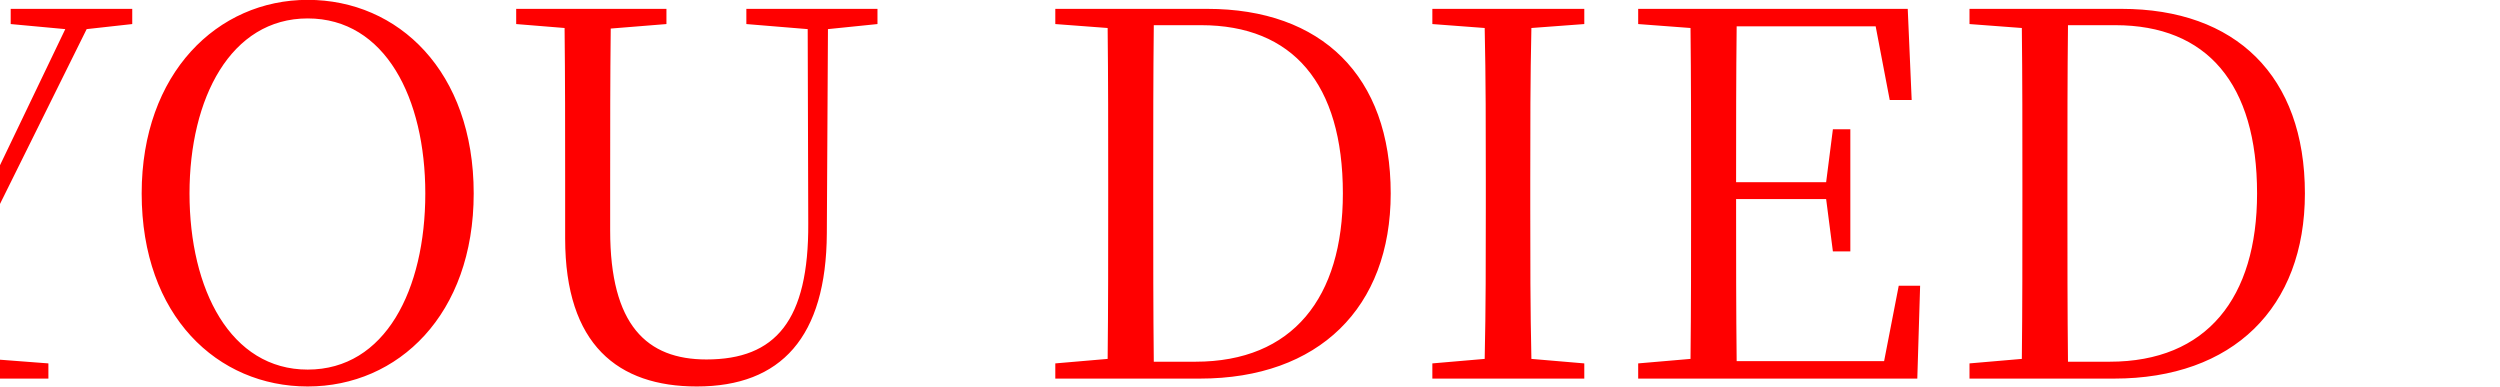
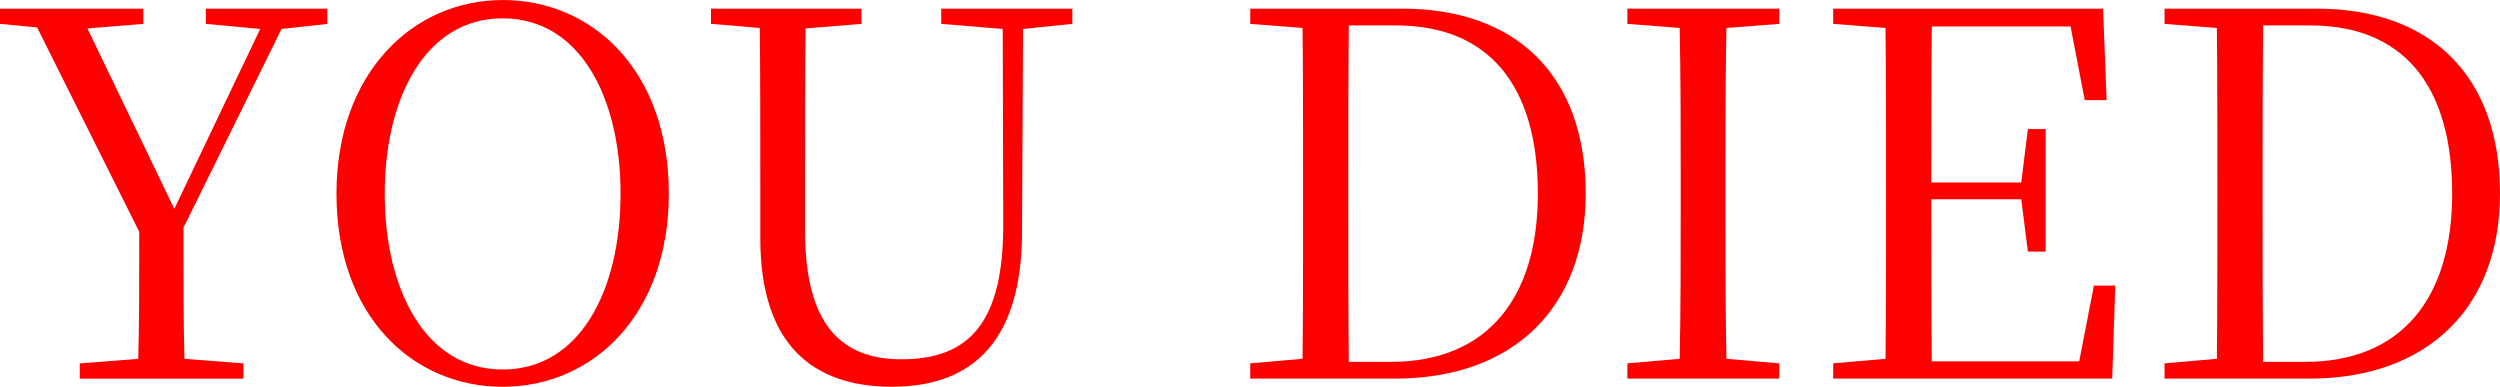
<svg xmlns="http://www.w3.org/2000/svg" width="69.413mm" height="10.739mm" version="1.1" viewBox="0 0 69.413 10.739">
-   <text x="34.918" y="10.513" fill="#ff0000" font-family="'Noto Serif CJK HK'" font-size="14.111px" stroke-width="4.233" text-align="center" text-anchor="middle" xml:space="preserve">
-     <tspan x="34.918" y="10.513" font-family="'Noto Serif CJK HK'" stroke-width="4.233">YOU DIED</tspan>
-   </text>
+   <g fill="#f00" stroke-width="4.233" aria-label="YOU DIED">
+     <path d="m5.715 0.663 1.51 0.141-2.385 4.995-2.413-5.009 1.552-0.127v-0.423h-3.979v0.423l1.03 0.099 2.836 5.673c0 1.722 0 2.512-0.028 3.528l-1.623 0.127v0.423h4.544v-0.423l-1.637-0.127c-0.028-1.058-0.028-1.849-0.028-3.641l2.723-5.517 1.27-0.141v-0.423h-3.373z" />
+     <path d="m13.956 10.739c2.512 0 4.614-2.004 4.614-5.362 0-3.401-2.103-5.376-4.614-5.376-2.498 0-4.614 2.032-4.614 5.376 0 3.401 2.117 5.362 4.614 5.362zm0-0.48c-2.145 0-3.274-2.215-3.274-4.882 0-2.653 1.129-4.868 3.274-4.868 2.159 0 3.274 2.215 3.274 4.868 0 2.667-1.115 4.882-3.274 4.882z" />
+     <path d="m26.134 0.663 1.707 0.141 0.014 5.39c0.014 2.709-0.903 3.782-2.822 3.782-1.665 0-2.681-0.945-2.681-3.57v-1.411c0-1.439 0-2.822 0.014-4.205l1.552-0.127v-0.423h-4.177v0.423l1.355 0.113c0.014 1.397 0.014 2.808 0.014 4.219v1.623c0 2.963 1.468 4.12 3.655 4.12 2.342 0 3.598-1.383 3.612-4.261l0.028-5.673 1.369-0.141v-0.423h-3.641z" />
+     <path d="m34.713 0.663 1.453 0.113c0.014 1.397 0.014 2.822 0.014 4.304v0.381c0 1.679 0 3.119-0.014 4.501l-1.453 0.127v0.423h4.022c3.288 0 5.292-1.976 5.292-5.136 0-3.274-1.919-5.136-5.094-5.136h-4.219zm2.737 9.384c-0.014-1.425-0.014-2.879-0.014-4.586v-0.381c0-1.524 0-2.963 0.014-4.374h1.312c2.54 0 3.937 1.623 3.937 4.671 0 2.893-1.397 4.671-4.092 4.671z" />
+     <path d="m45.184 0.663 1.453 0.113c0.028 1.397 0.028 2.808 0.028 4.219v0.762c0 1.425 0 2.822-0.028 4.205l-1.453 0.127v0.423h4.219v-0.423l-1.468-0.127c-0.028-1.383-0.028-2.794-0.028-4.205v-0.762c0-1.425 0-2.836 0.028-4.219l1.468-0.113v-0.423h-4.219z" />
+     <path d="m57.884 2.78h0.607l-0.099-2.54h-7.493v0.423l1.453 0.113c0.014 1.397 0.014 2.808 0.014 4.219v0.762c0 1.425 0 2.822-0.014 4.205l-1.453 0.127v0.423h7.747l0.085-2.582h-0.593l-0.409 2.103h-4.092c-0.014-1.397-0.014-2.836-0.014-4.501h2.498l0.183 1.453h0.494v-3.401h-0.494l-0.183 1.482h-2.498c0-1.538 0-2.963 0.014-4.332h3.852z" />
+     <path d="m60.099 0.663 1.453 0.113c0.014 1.397 0.014 2.822 0.014 4.304v0.381c0 1.679 0 3.119-0.014 4.501l-1.453 0.127v0.423h4.022c3.288 0 5.292-1.976 5.292-5.136 0-3.274-1.919-5.136-5.094-5.136h-4.219zm2.737 9.384c-0.014-1.425-0.014-2.879-0.014-4.586v-0.381c0-1.524 0-2.963 0.014-4.374h1.312c2.54 0 3.937 1.623 3.937 4.671 0 2.893-1.397 4.671-4.092 4.671z" />
+   </g>
</svg>
